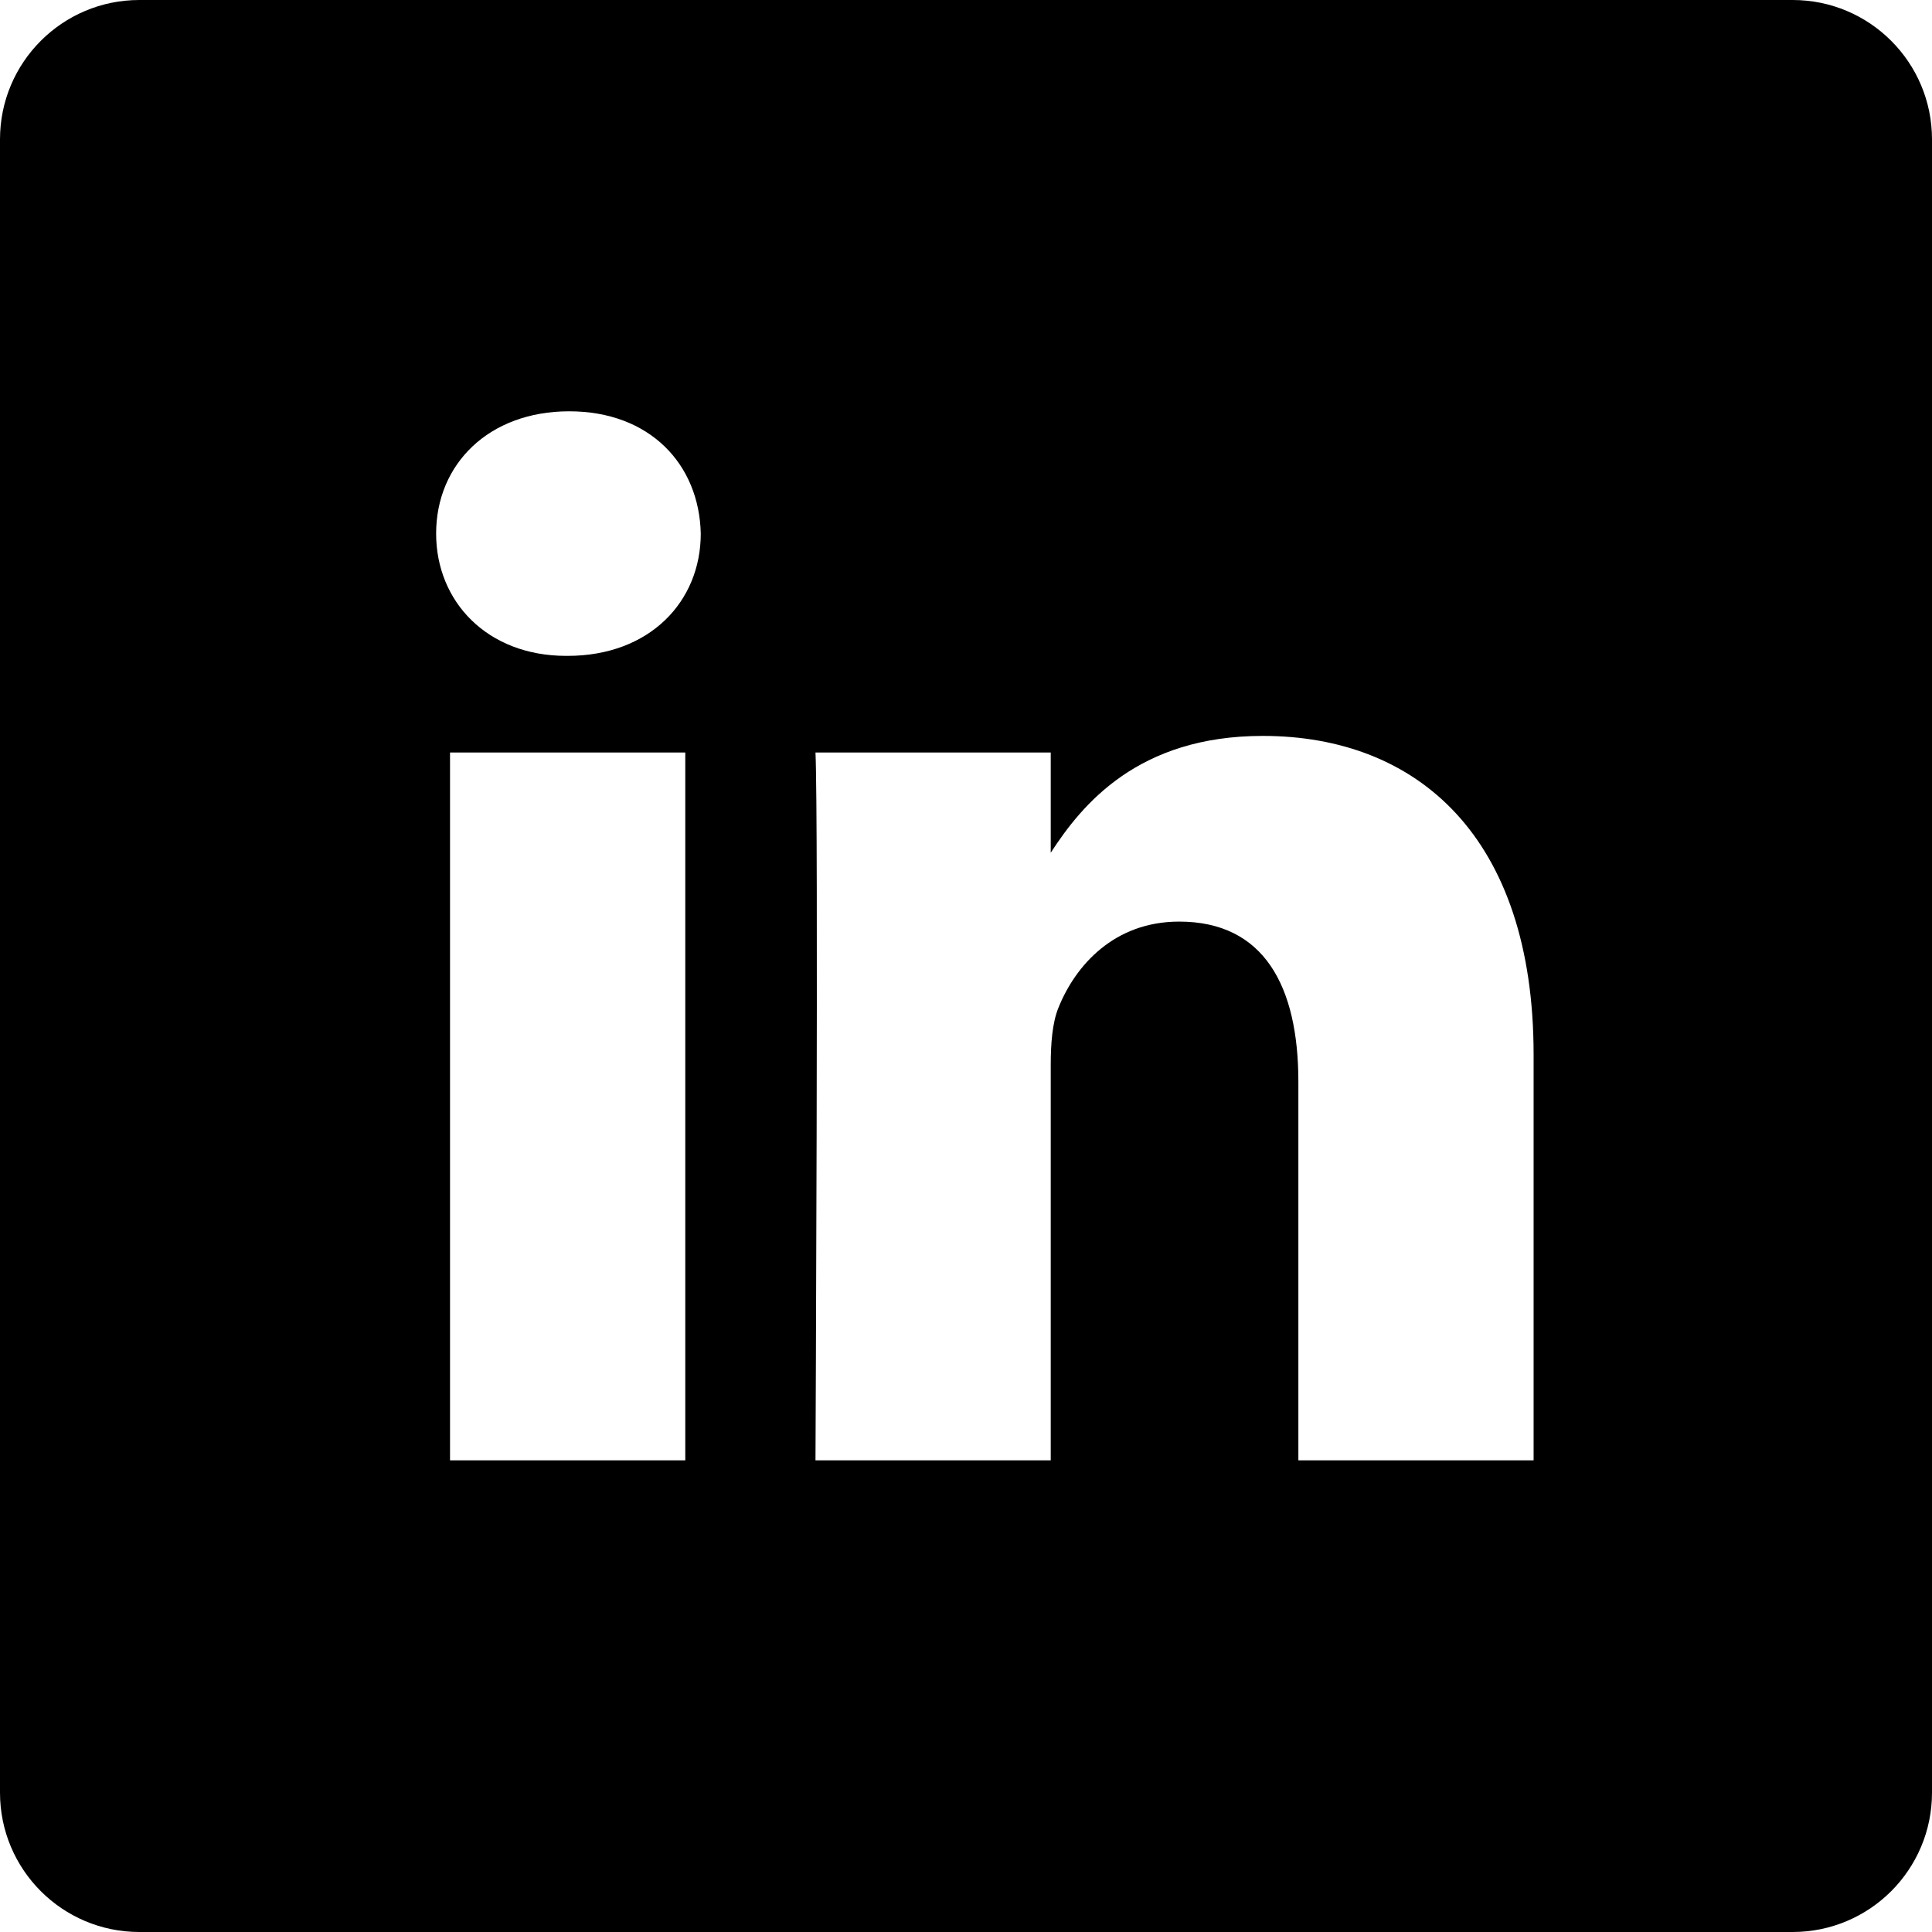
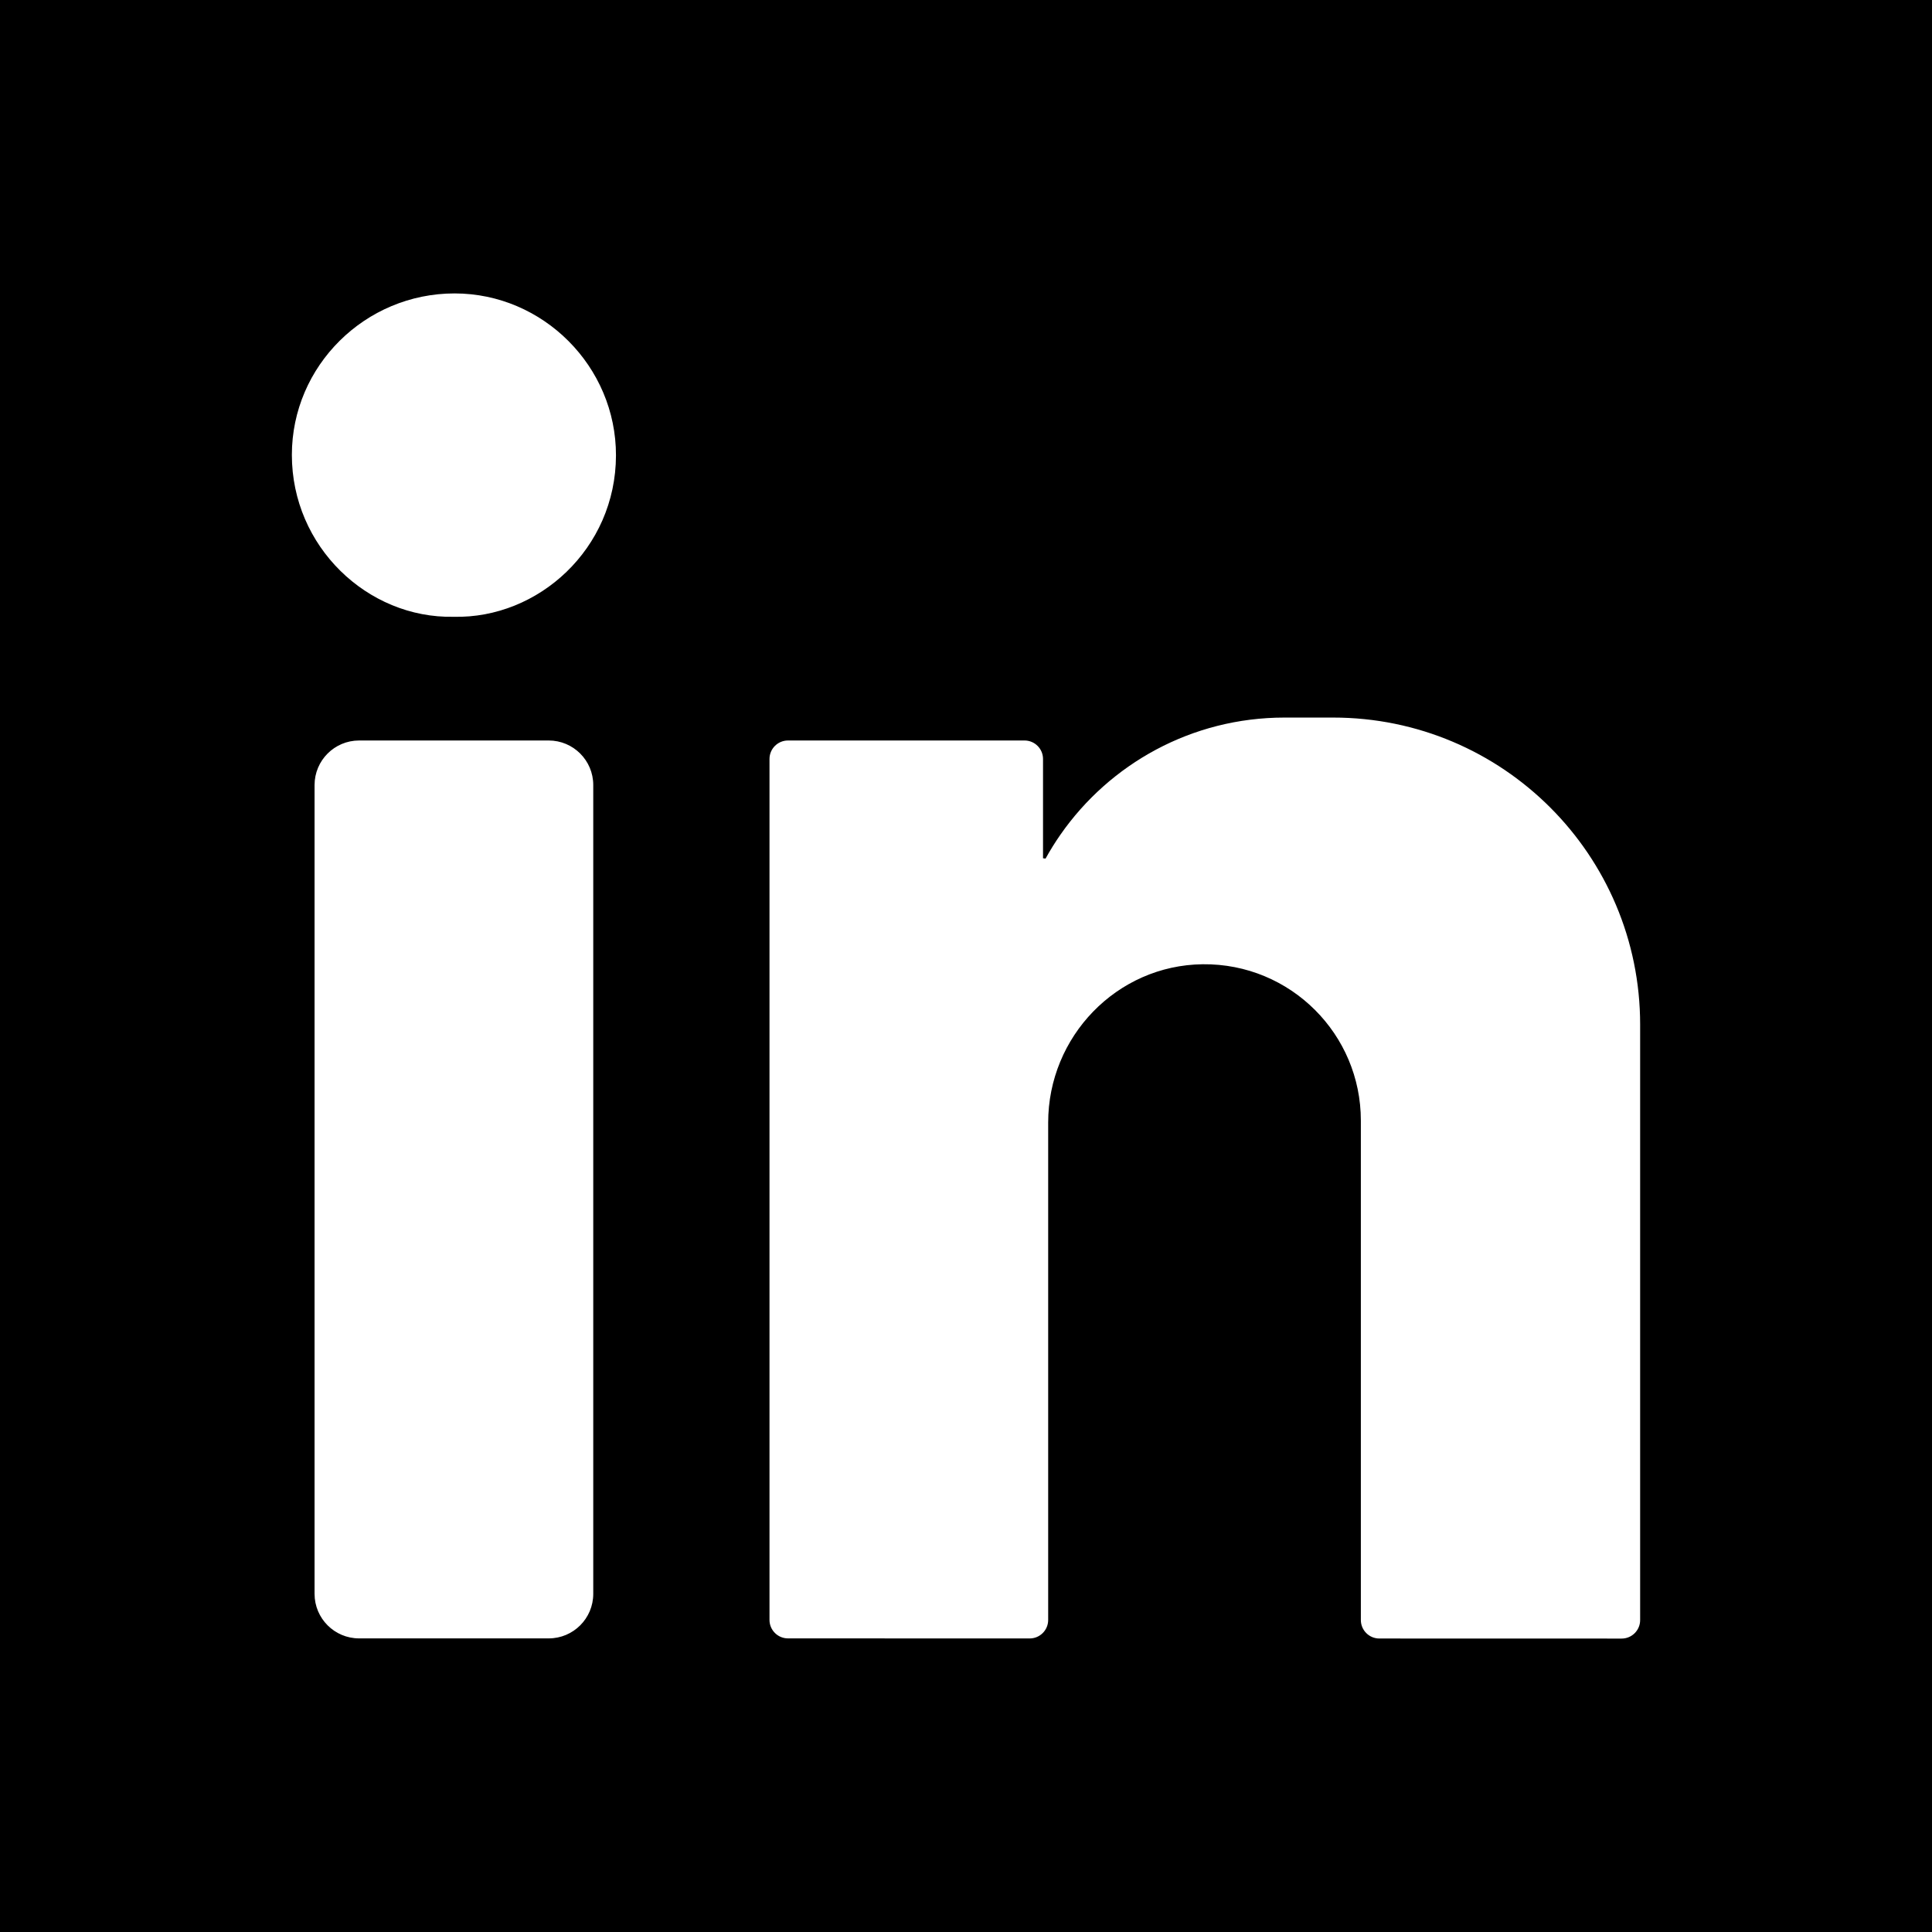
<svg xmlns="http://www.w3.org/2000/svg">
-   <path d="m475.074 0h-438.148c-20.395 0-36.926 16.531-36.926 36.926v438.148c0 20.395 16.531 36.926 36.926 36.926h438.148c20.395 0 36.926-16.531 36.926-36.926v-438.148c0-20.395-16.531-36.926-36.926-36.926zm-293.465 387h-62.348v-187.574h62.348zm-31.172-213.188h-.406c-20.922 0-34.453-14.402-34.453-32.402 0-18.406 13.945-32.41 35.273-32.41 21.328 0 34.453 14.004 34.859 32.41 0 18-13.531 32.402-35.273 32.402zm255.984 213.188h-62.34v-100.348c0-25.219-9.027-42.418-31.586-42.418-17.223 0-27.48 11.602-31.988 22.801-1.648 4.008-2.051 9.609-2.051 15.215v104.75h-62.344s.816-169.977 0-187.574h62.344v26.559c8.285-12.781 23.109-30.961 56.188-30.961 41.02 0 71.777 26.809 71.777 84.422zm0 0" />
+   <path d="M0,0v455.731h455.731V0H0z M139.94,375.963c0,5.804-4.705,10.509-10.509,10.509H84.71c-5.804,0-10.509-4.705-10.509-10.509  V185.18c0-5.804,4.705-10.509,10.509-10.509h44.721c5.804,0,10.509,4.705,10.509,10.509V375.963z M106.998,145.491  c-20.308,0.411-38.155-16.551-38.151-38.188c0-20.985,17.282-38.105,38.408-38.088c20.873,0.017,38.088,17.257,38.043,38.234  C145.248,129.413,127.02,145.969,106.998,145.491z M386.884,382.153c0,2.41-1.954,4.363-4.364,4.362l-57.152-0.014  c-2.409-0.001-4.362-1.954-4.362-4.363V264.331c0-10.183-4.126-19.407-10.802-26.079c-6.764-6.768-16.149-10.916-26.501-10.799  c-20.279,0.229-36.454,17.068-36.454,37.348v117.323c0,2.41-1.954,4.363-4.364,4.362l-57.011-0.014  c-2.409-0.001-4.361-1.954-4.361-4.362V179.034c0-2.409,1.953-4.363,4.363-4.363h55.795c2.409,0,4.363,1.953,4.363,4.363v23.418  c0.005-0.01,0.225,0.018,0.599,0.075c1.078-1.95,2.252-3.839,3.52-5.658c11.628-16.688,30.96-27.606,52.842-27.606h11.47  c39.996,0,72.42,32.423,72.42,72.42V382.153z" />
</svg>
